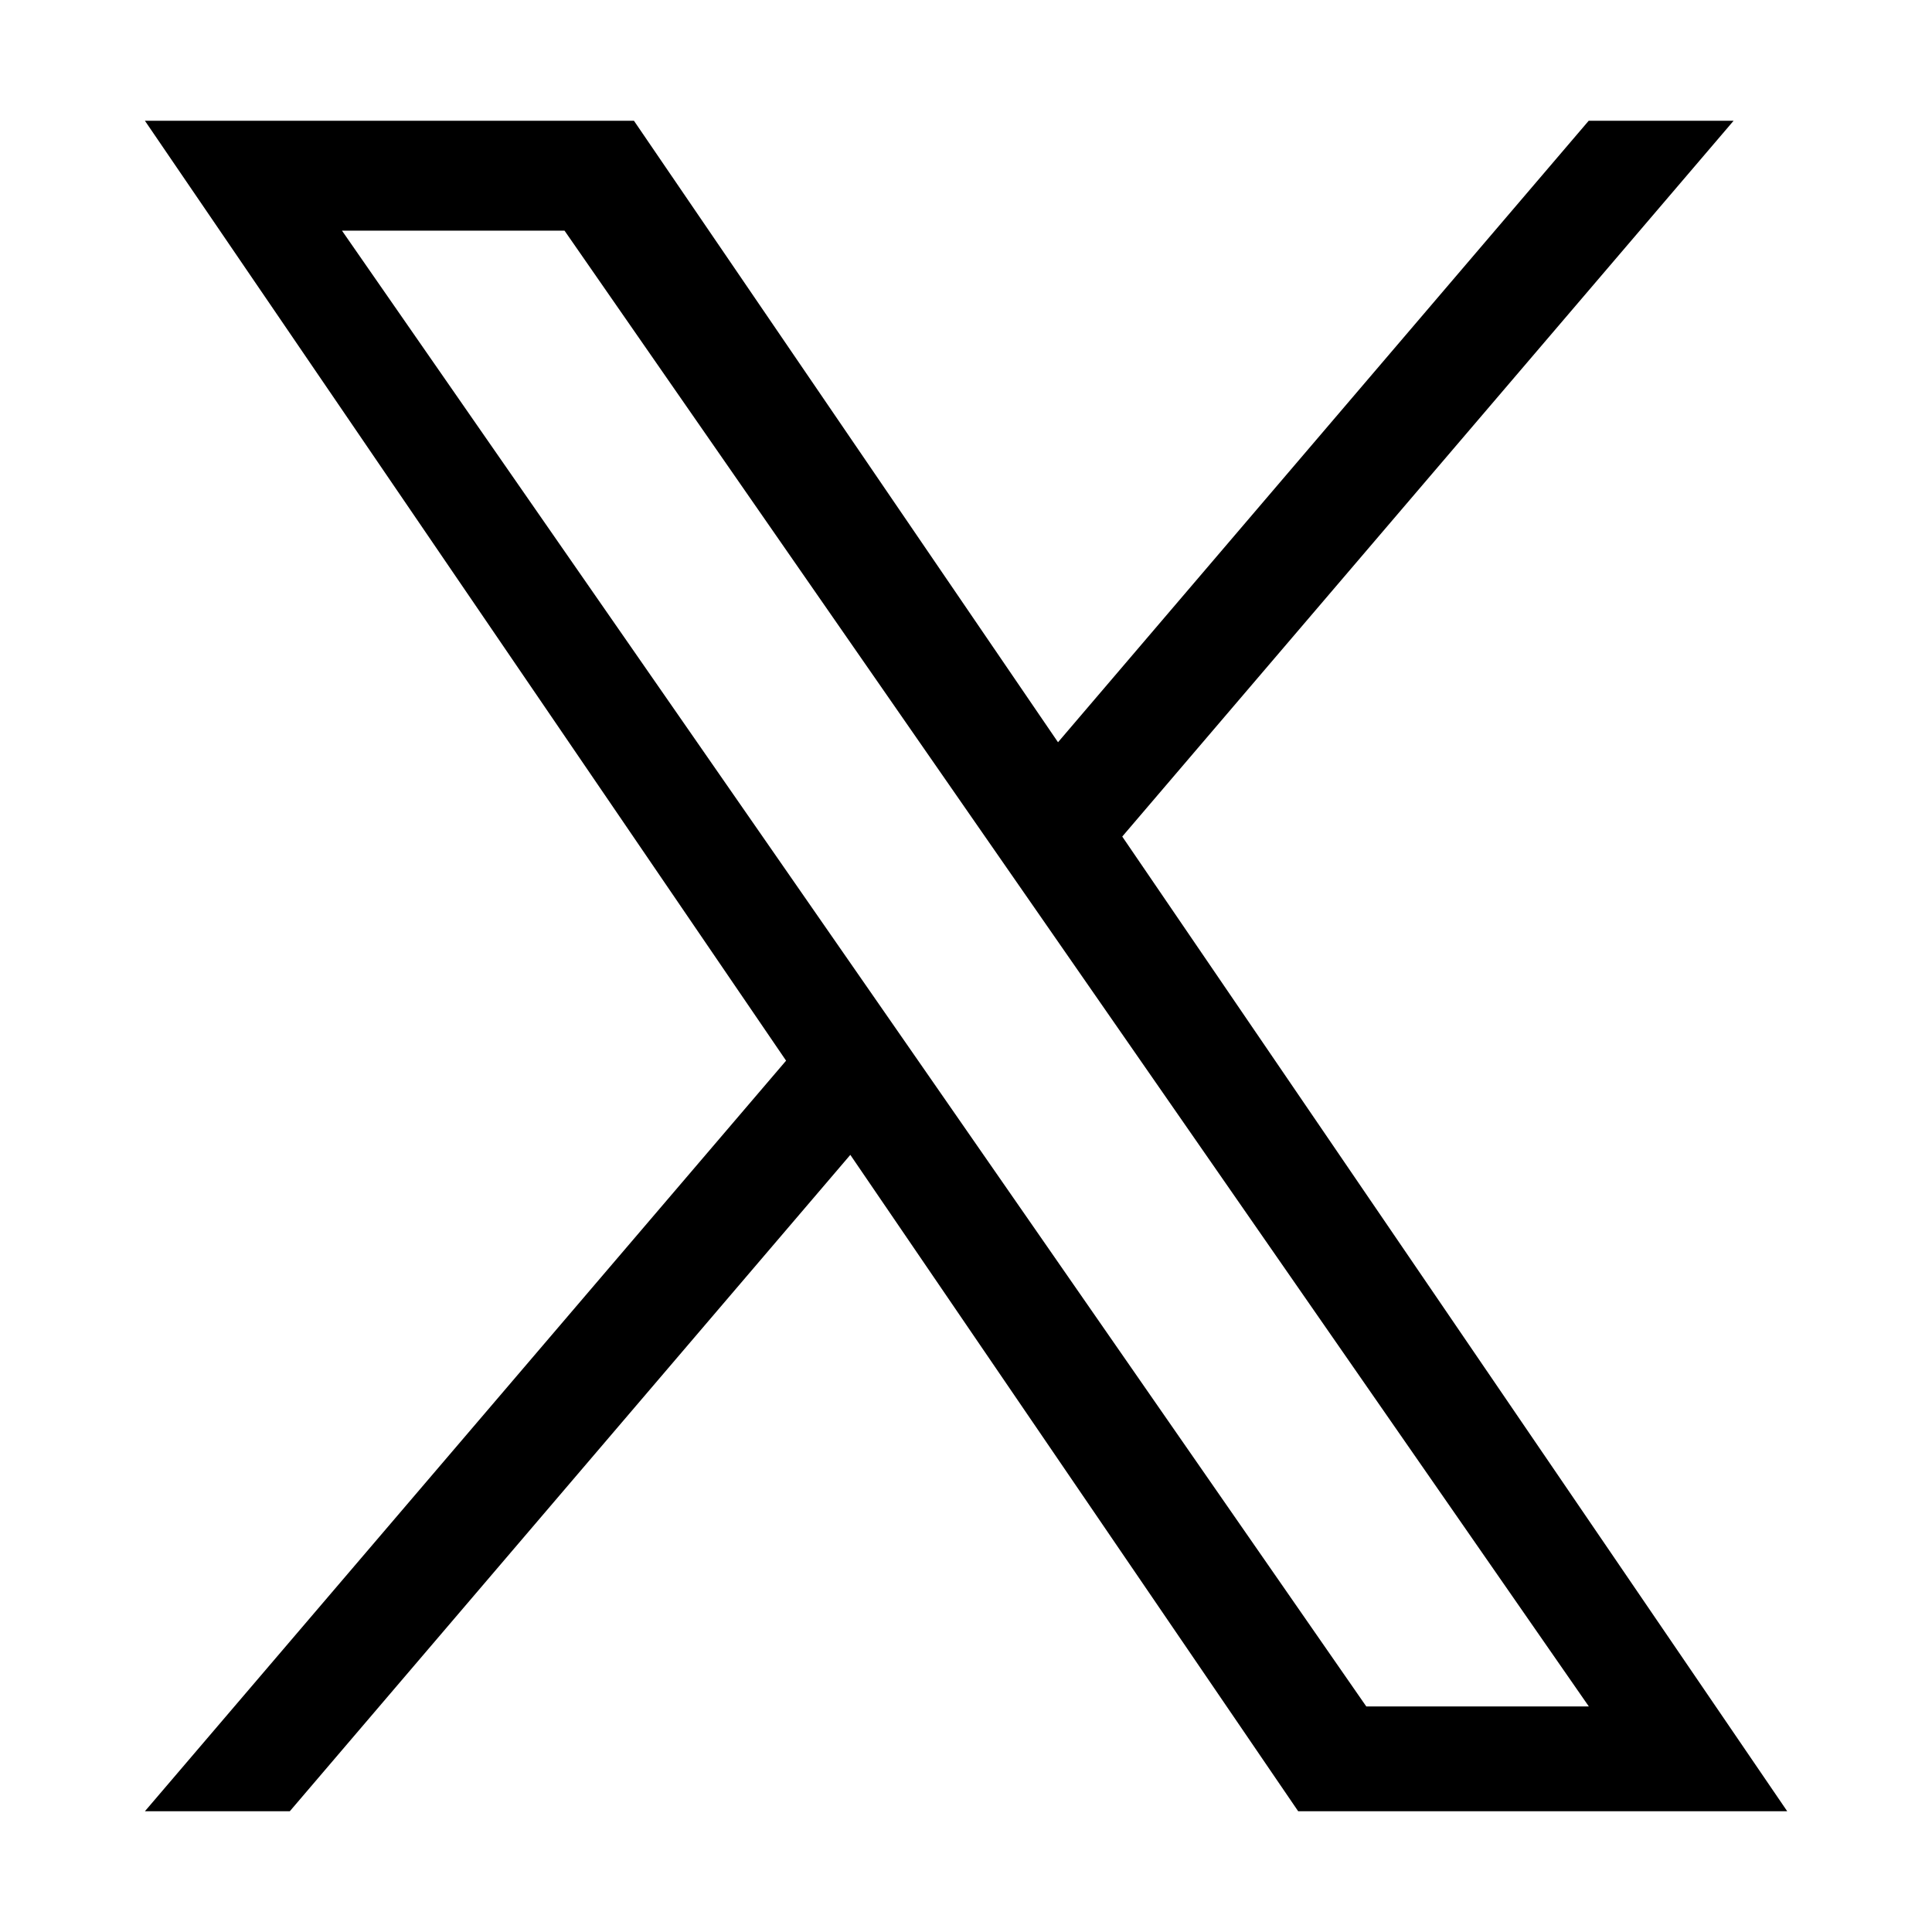
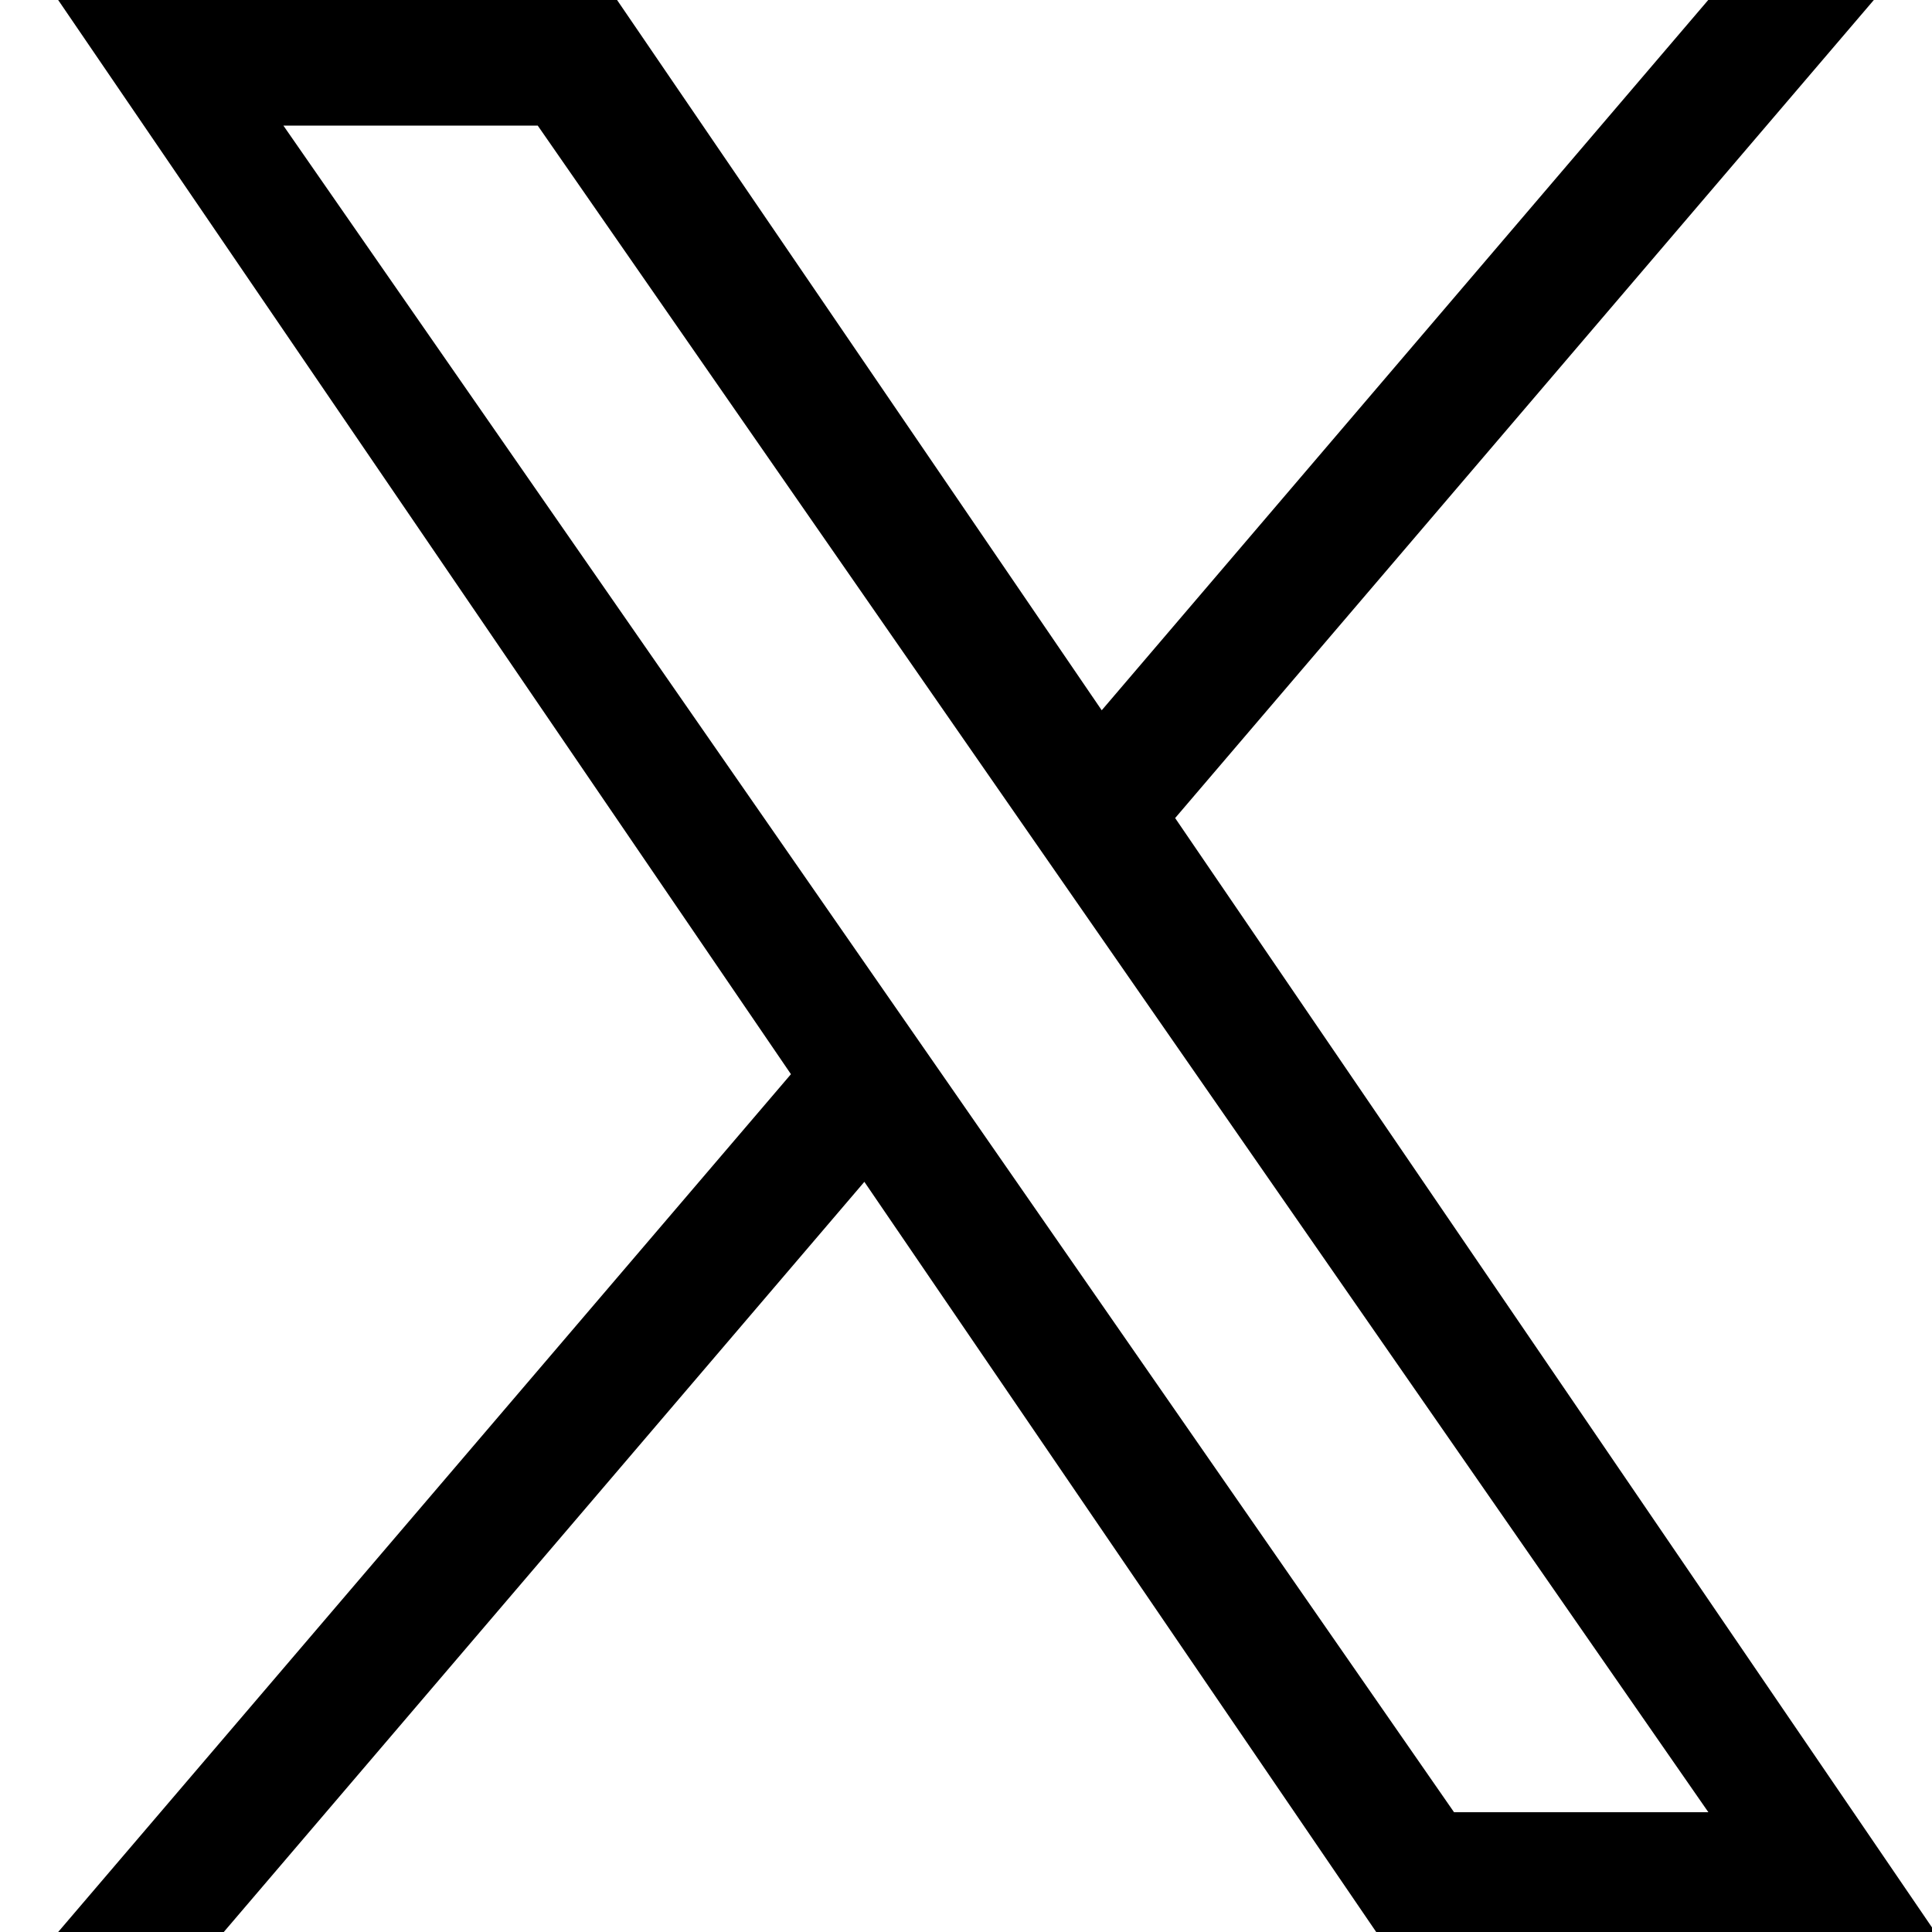
- <svg xmlns="http://www.w3.org/2000/svg" width="16" height="16" viewBox="0 0 16 16">
+ <svg xmlns="http://www.w3.org/2000/svg" width="16" height="16" viewBox="1.2 1 13.157 14">
  <path fill="currentColor" d="M9.294 6.928L14.357 1h-1.2L8.762 6.147L5.25 1H1.2l5.31 7.784L1.2 15h1.2l4.642-5.436L10.751 15h4.05zM7.651 8.852l-.538-.775L2.832 1.91h1.843l3.454 4.977l.538.775l4.491 6.47h-1.843z" />
</svg>
